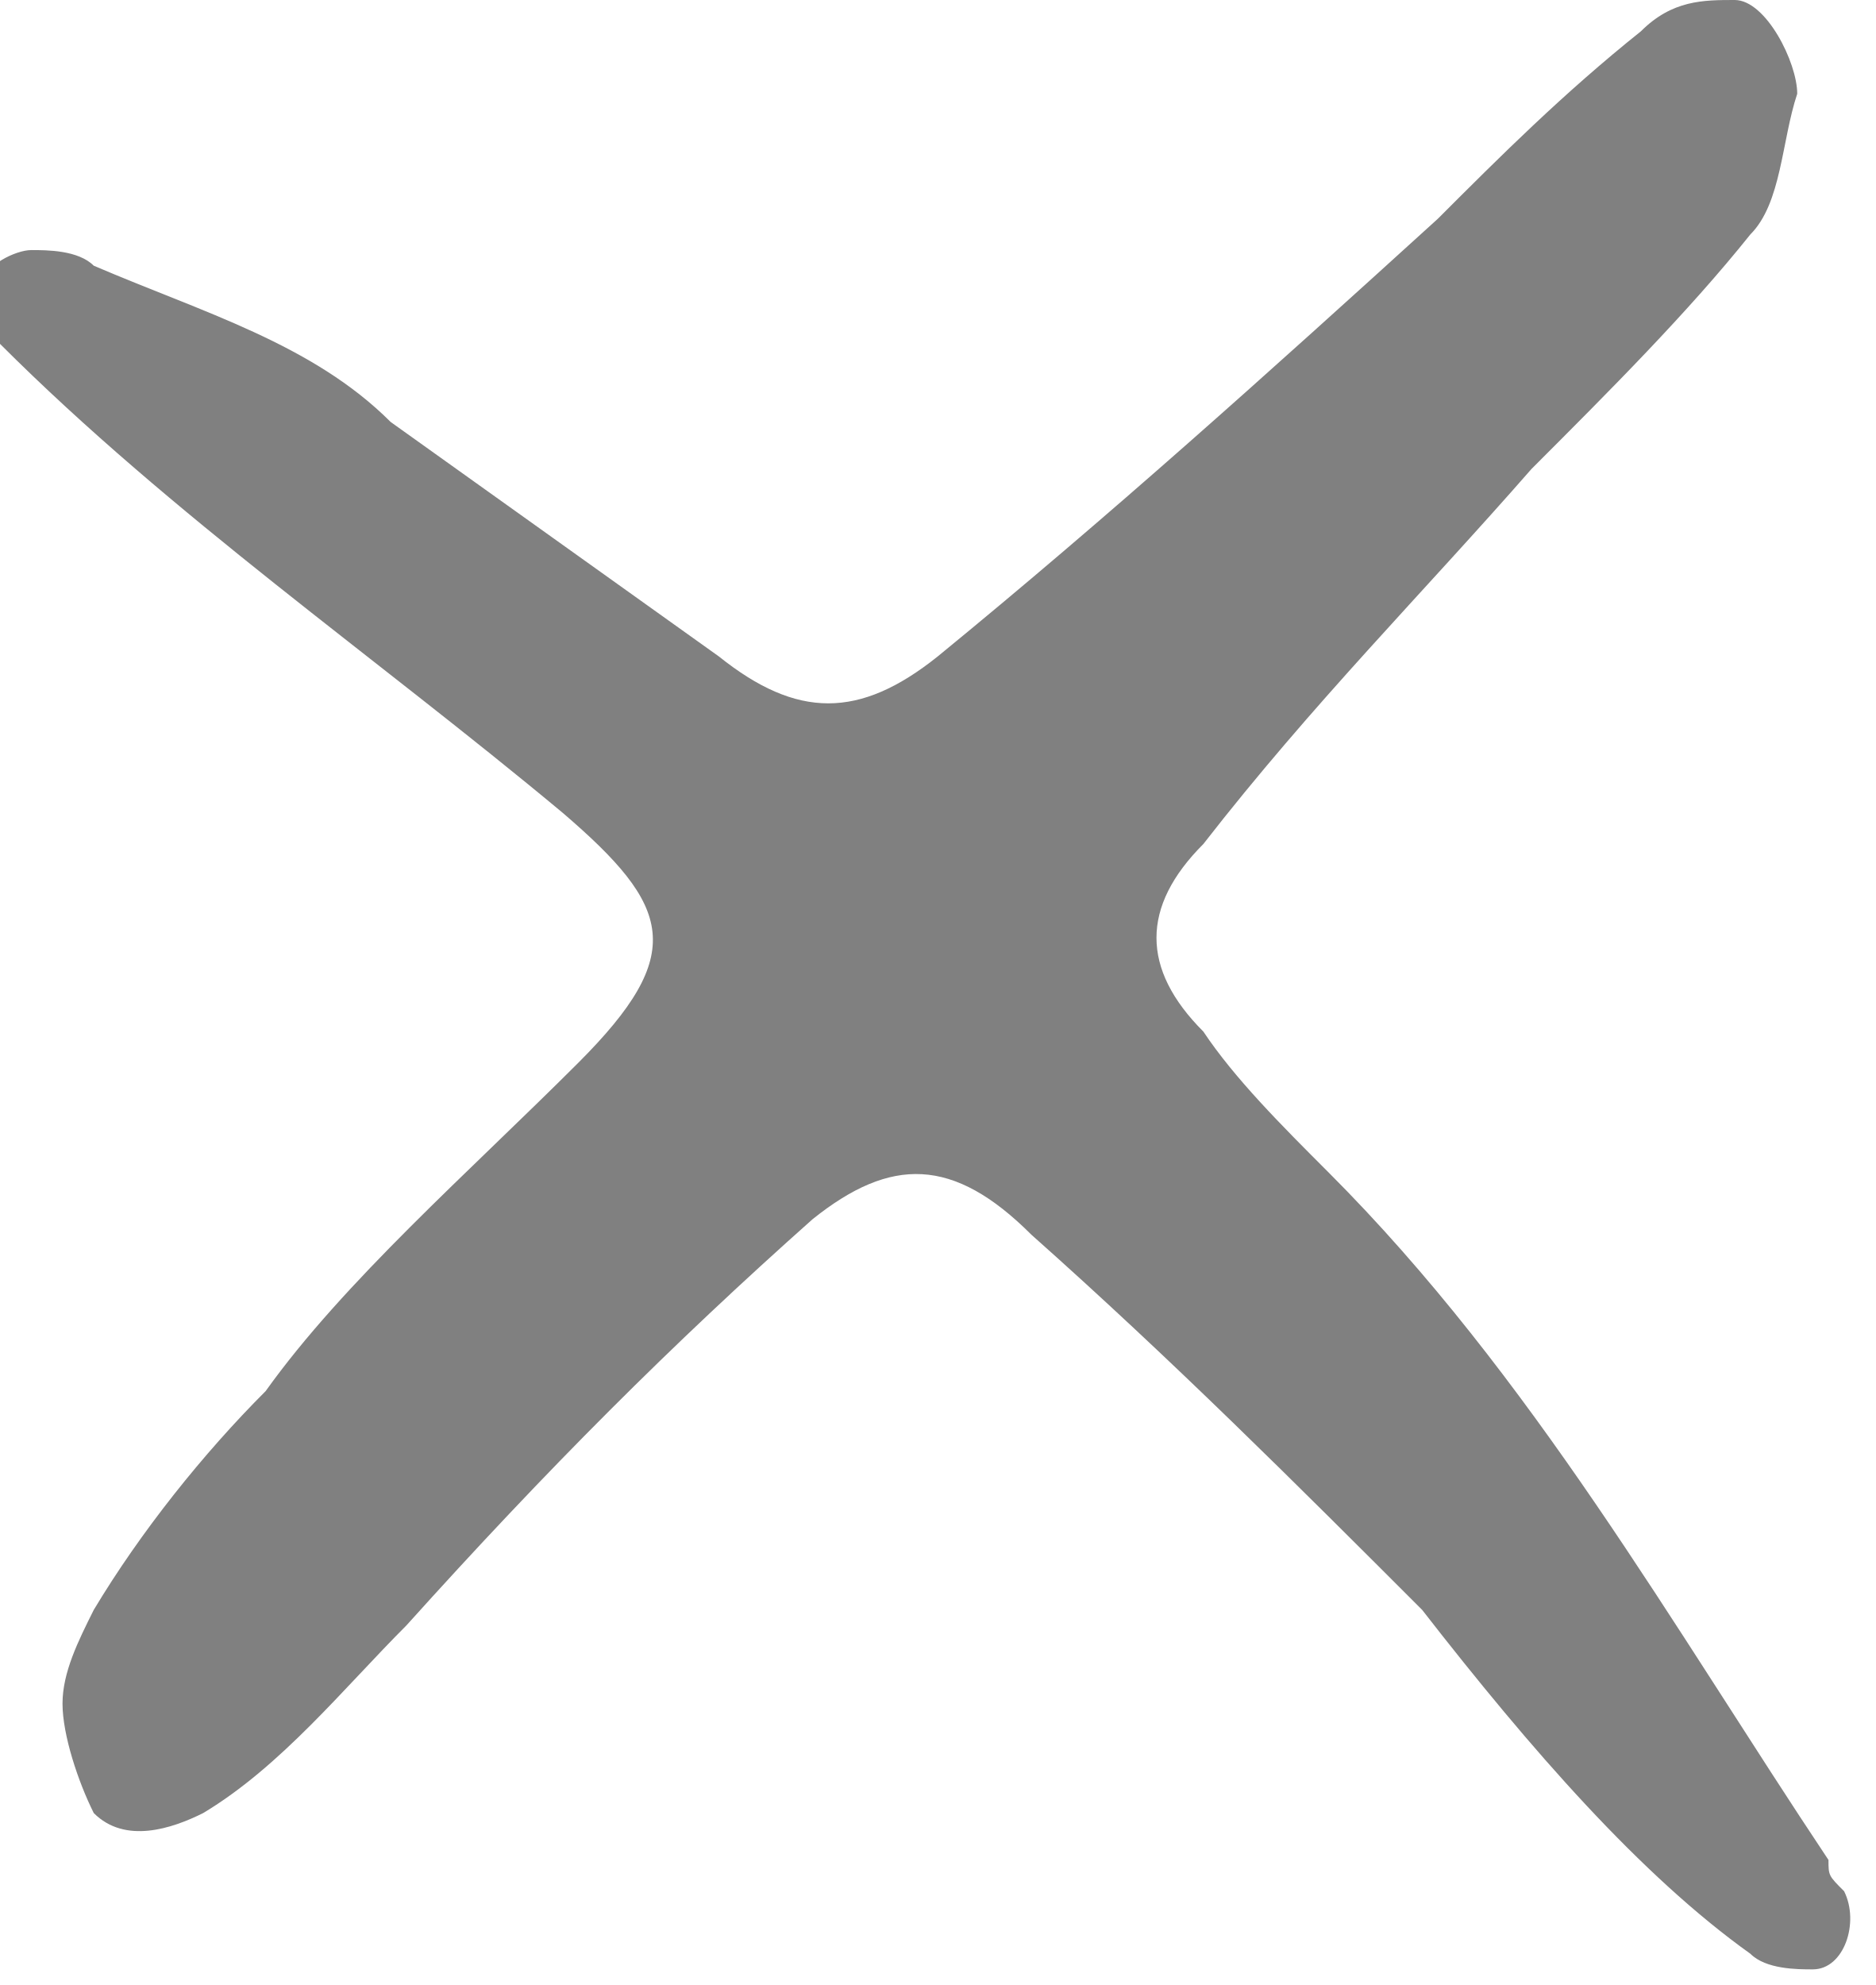
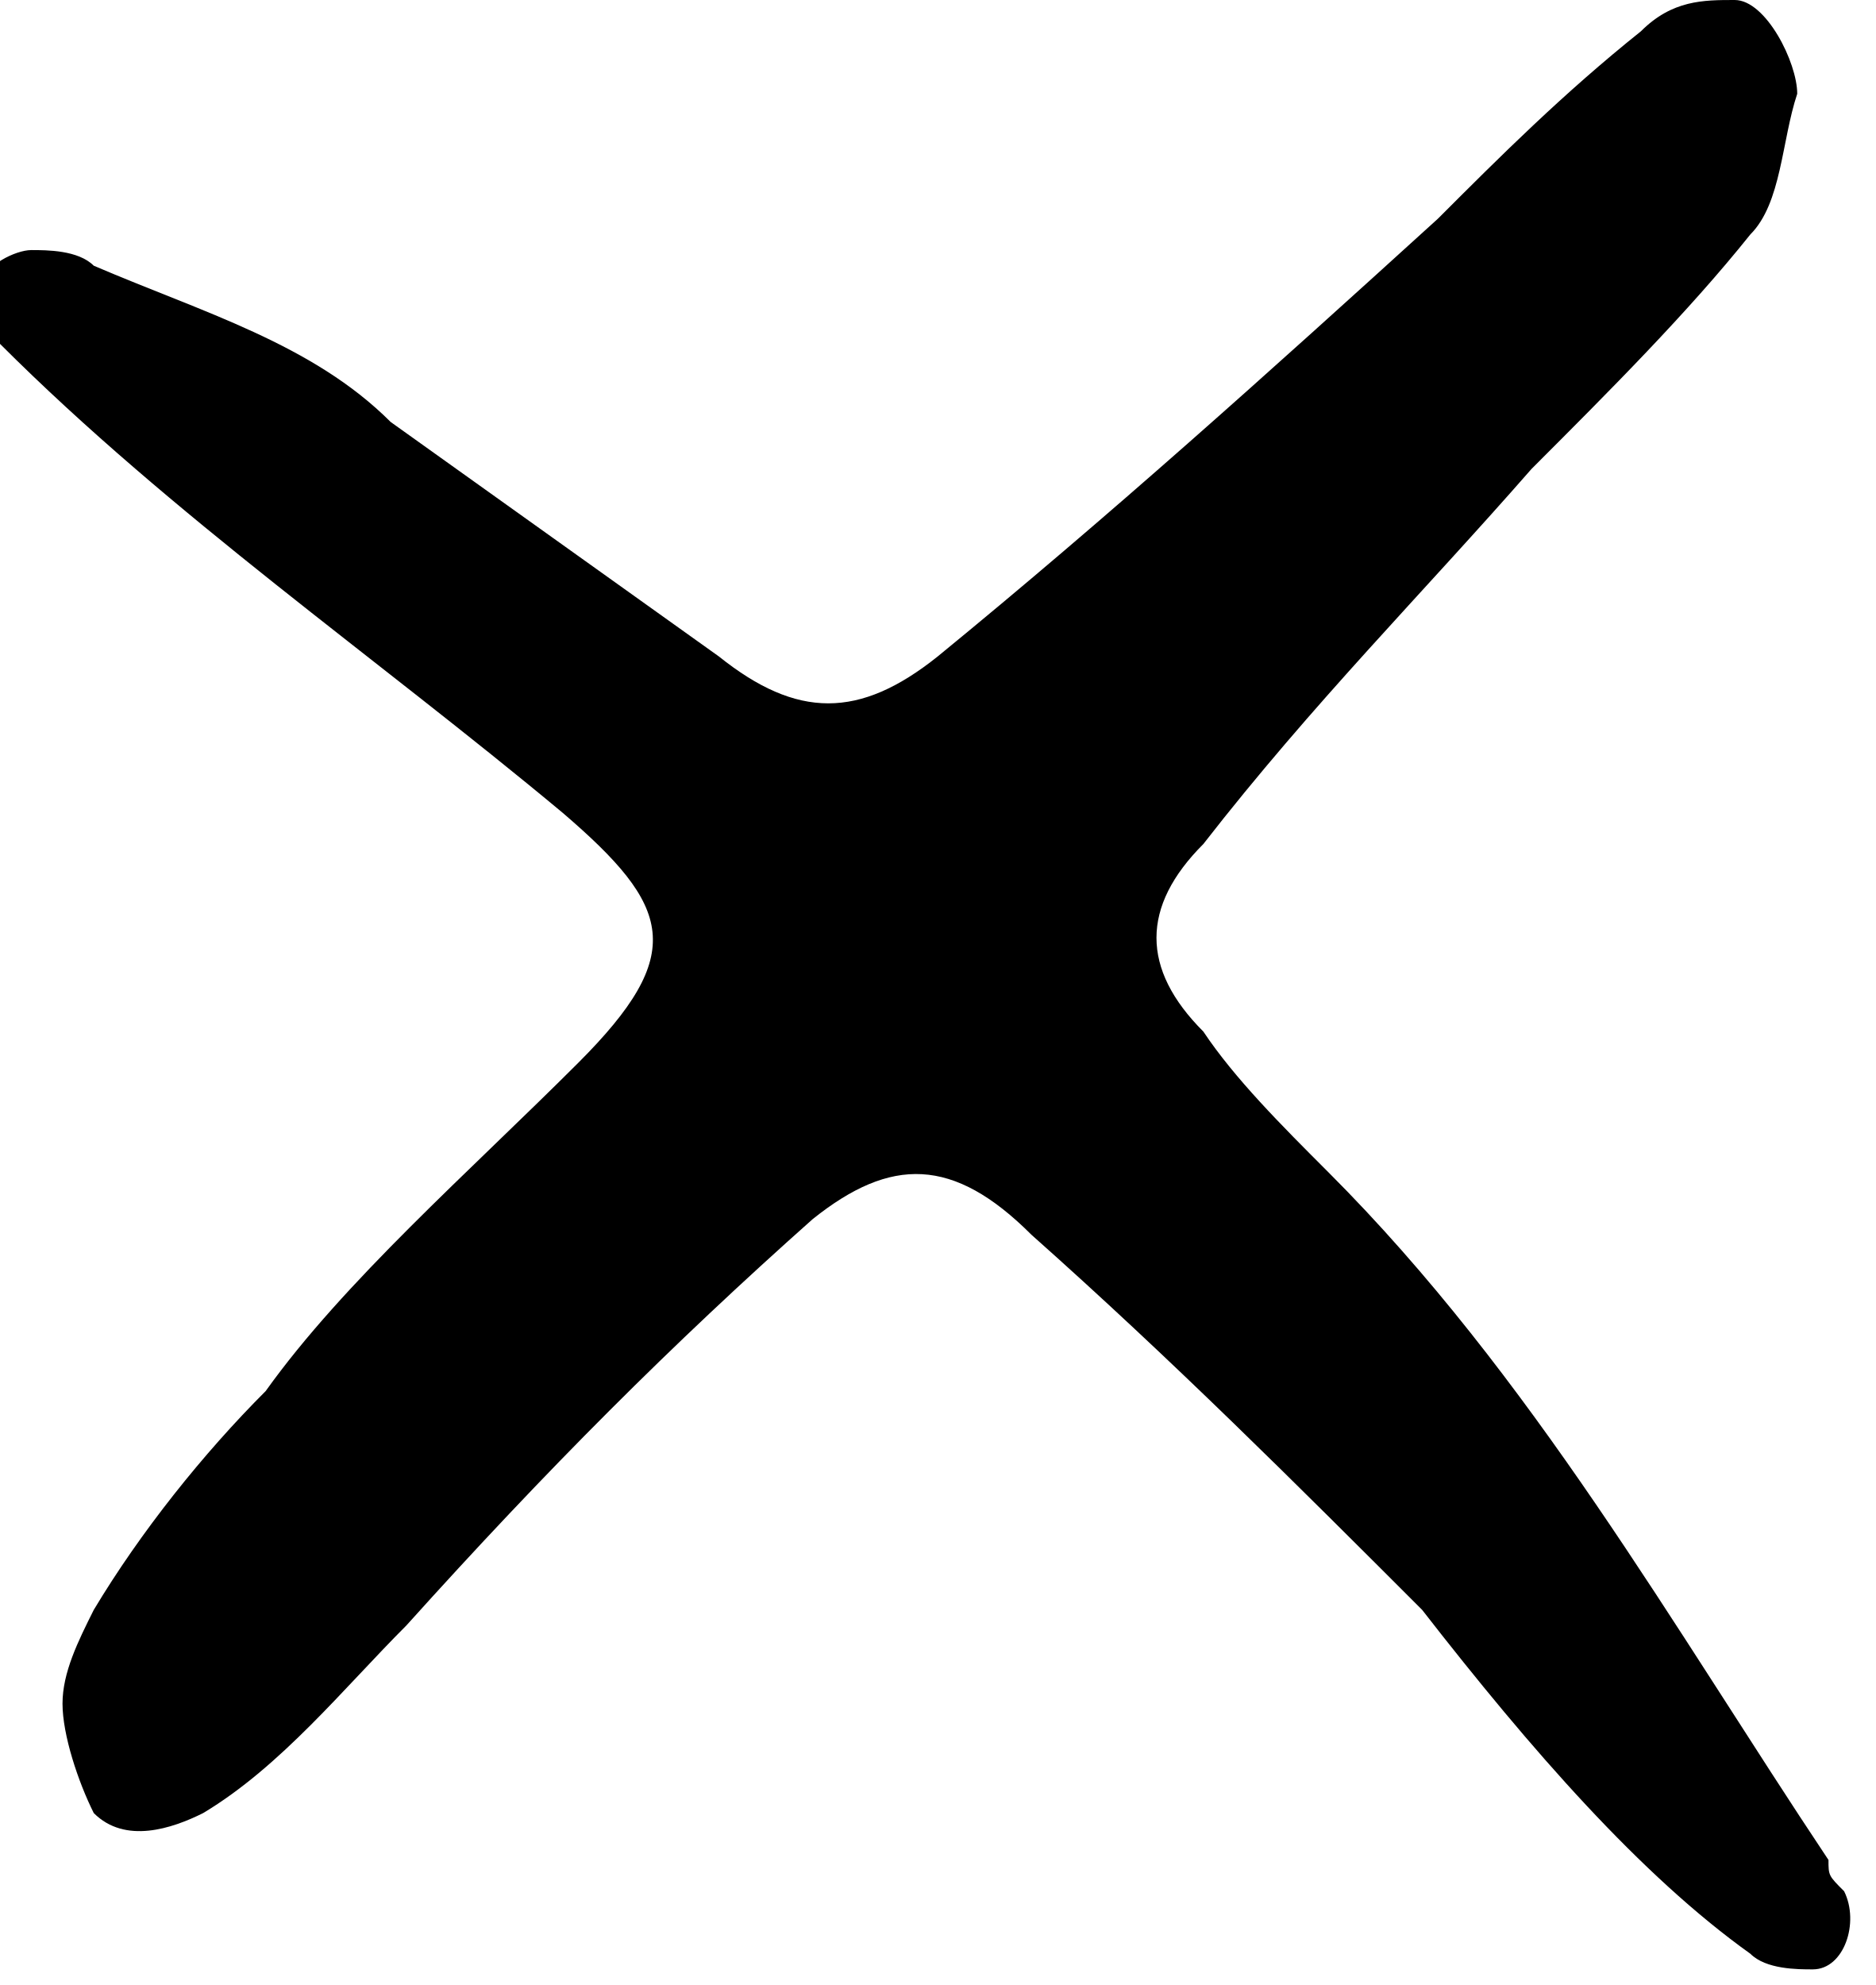
- <svg xmlns="http://www.w3.org/2000/svg" version="1.1" id="Layer_1" x="0px" y="0px" width="12px" height="12.7px" viewBox="303.7 387 12 12.7" enable-background="new 303.7 387 12 12.7" xml:space="preserve">
-   <path fill="#808080" d="M312.8,397.3c-0.8-0.8-1.6-1.6-2.5-2.4c-0.5-0.5-0.9-0.5-1.4-0.1c-0.9,0.8-1.7,1.6-2.6,2.6  c-0.4,0.4-0.8,0.9-1.3,1.2c-0.2,0.1-0.5,0.2-0.7,0c-0.1-0.2-0.2-0.5-0.2-0.7s0.1-0.4,0.2-0.6c0.3-0.5,0.7-1,1.1-1.4  c0.5-0.7,1.3-1.4,2-2.1s0.6-1-0.1-1.6c-1.2-1-2.5-1.9-3.6-3c-0.1-0.1-0.1-0.3-0.1-0.4s0.2-0.2,0.3-0.2c0.1,0,0.3,0,0.4,0.1  c0.7,0.3,1.4,0.5,1.9,1c0.7,0.5,1.4,1,2.1,1.5c0.5,0.4,0.9,0.4,1.4,0c1.1-0.9,2.1-1.8,3.2-2.8c0.4-0.4,0.8-0.8,1.3-1.2  c0.2-0.2,0.4-0.2,0.6-0.2c0.2,0,0.4,0.4,0.4,0.6c-0.1,0.3-0.1,0.7-0.3,0.9c-0.4,0.5-0.9,1-1.4,1.5c-0.7,0.8-1.4,1.5-2.1,2.4  c-0.4,0.4-0.4,0.8,0,1.2c0.2,0.3,0.5,0.6,0.8,0.9c1.3,1.3,2.2,2.9,3.2,4.4c0,0.1,0,0.1,0.1,0.2c0.1,0.2,0,0.5-0.2,0.5  c-0.1,0-0.3,0-0.4-0.1C314.2,399,313.5,398.2,312.8,397.3L312.8,397.3z" />
+ <svg id="close-icon" x="0px" y="0px" width="12px" height="12.7px" viewBox="303.7 387 12 12.7" enable-background="new 303.7 387 12 12.7">
+   <path d="M312.8,397.3c-0.8-0.8-1.6-1.6-2.5-2.4c-0.5-0.5-0.9-0.5-1.4-0.1c-0.9,0.8-1.7,1.6-2.6,2.6   c-0.4,0.4-0.8,0.9-1.3,1.2c-0.2,0.1-0.5,0.2-0.7,0c-0.1-0.2-0.2-0.5-0.2-0.7s0.1-0.4,0.2-0.6c0.3-0.5,0.7-1,1.1-1.4   c0.5-0.7,1.3-1.4,2-2.1s0.6-1-0.1-1.6c-1.2-1-2.5-1.9-3.6-3c-0.1-0.1-0.1-0.3-0.1-0.4s0.2-0.2,0.3-0.2c0.1,0,0.3,0,0.4,0.1   c0.7,0.3,1.4,0.5,1.9,1c0.7,0.5,1.4,1,2.1,1.5c0.5,0.4,0.9,0.4,1.4,0c1.1-0.9,2.1-1.8,3.2-2.8c0.4-0.4,0.8-0.8,1.3-1.2   c0.2-0.2,0.4-0.2,0.6-0.2c0.2,0,0.4,0.4,0.4,0.6c-0.1,0.3-0.1,0.7-0.3,0.9c-0.4,0.5-0.9,1-1.4,1.5c-0.7,0.8-1.4,1.5-2.1,2.4   c-0.4,0.4-0.4,0.8,0,1.2c0.2,0.3,0.5,0.6,0.8,0.9c1.3,1.3,2.2,2.9,3.2,4.4c0,0.1,0,0.1,0.1,0.2c0.1,0.2,0,0.5-0.2,0.5   c-0.1,0-0.3,0-0.4-0.1C314.2,399,313.5,398.2,312.8,397.3L312.8,397.3z" />
</svg>
